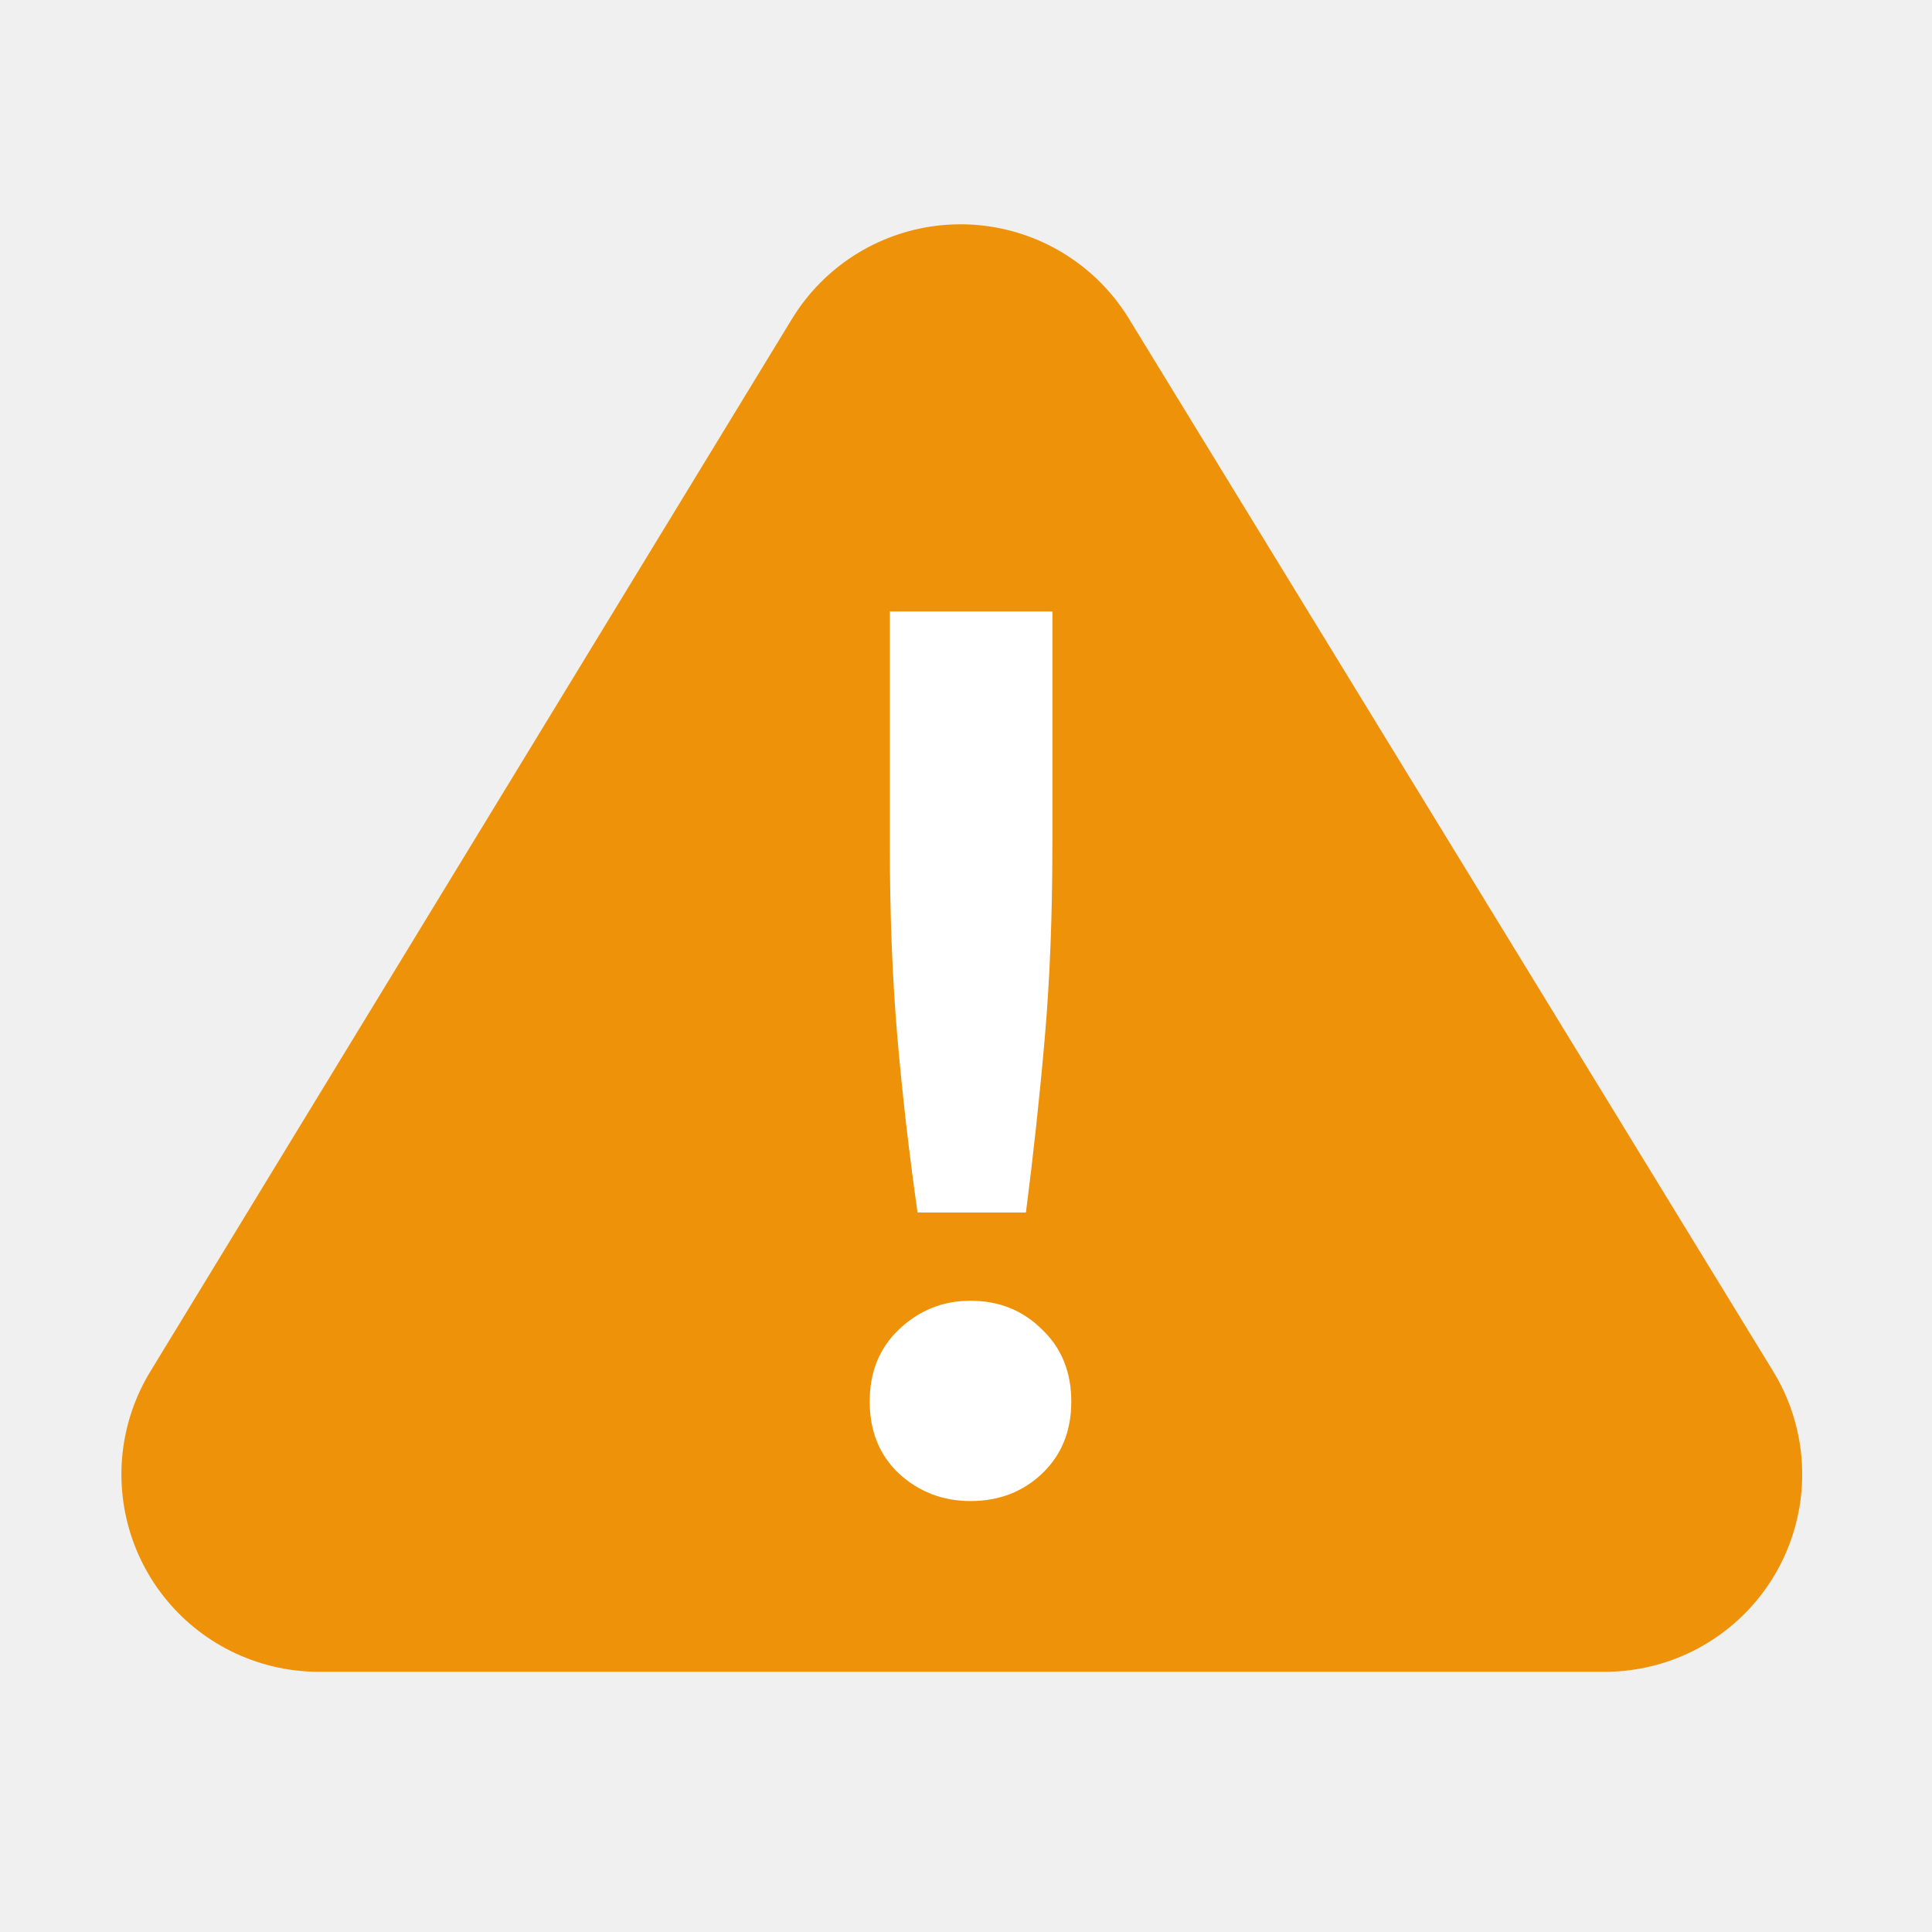
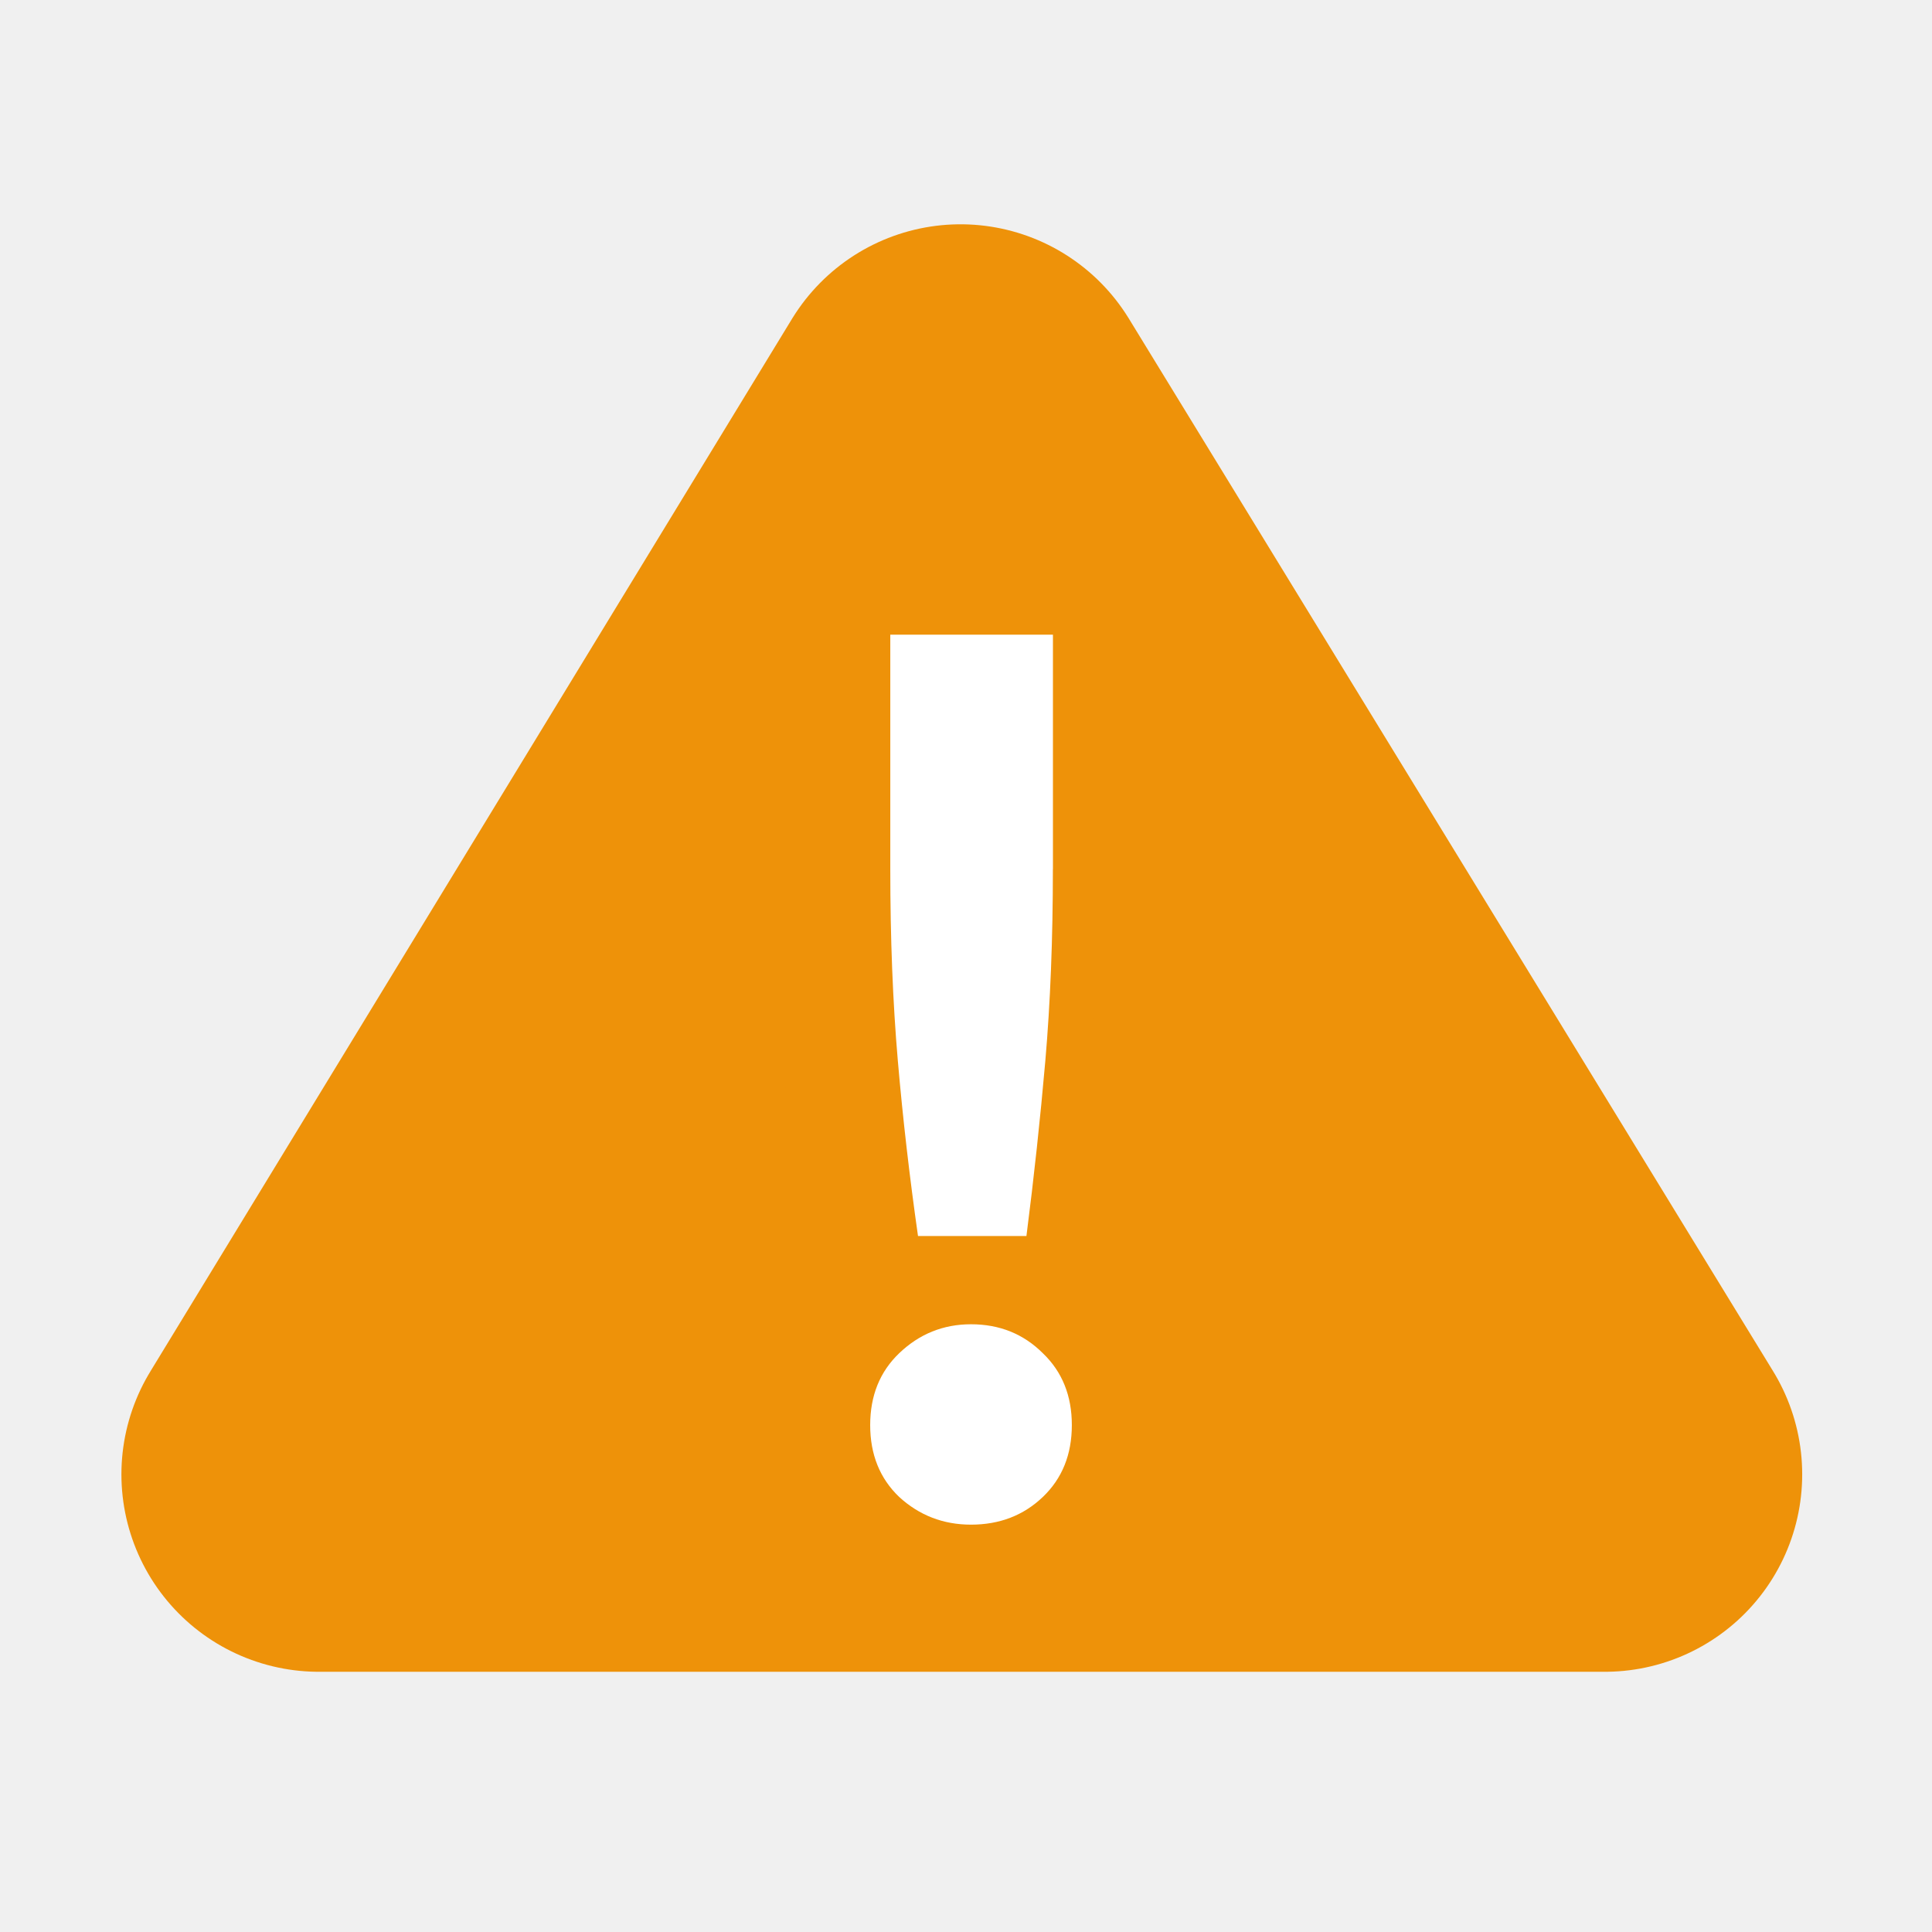
- <svg xmlns="http://www.w3.org/2000/svg" width="32" height="32" id="svg2" version="1.1">
-   <defs id="defs4" />
-   <g id="layer1" transform="translate(0,-1020.362)">
-     <path style="fill:#ee9209;fill-opacity:1;stroke:#ee9209;stroke-width:6.54;stroke-linecap:round;stroke-linejoin:round;stroke-miterlimit:4;stroke-opacity:1;stroke-dasharray:none" d="m 15.909,1027.347 -10.628,17.435 21.299,0 z" id="path2985" />
-     <g style="font-size:28.564px;font-style:normal;font-variant:normal;font-weight:500;font-stretch:normal;line-height:125%;letter-spacing:0px;word-spacing:0px;fill:#ffffff;fill-opacity:1;stroke:none;font-family:Ubuntu;-inkscape-font-specification:Ubuntu Medium" id="text3755" transform="matrix(0.7306256,0,0,0.7306256,0.6070554,282.4488)">
-       <path d="m 23.026,1029.15 c -6e-6,1.581 -0.057,3.028 -0.171,4.342 -0.114,1.314 -0.257,2.638 -0.428,3.97 l -2.457,0 c -0.19,-1.333 -0.343,-2.656 -0.457,-3.97 -0.114,-1.333 -0.171,-2.78 -0.171,-4.342 l 0,-5.313 3.685,0 0,5.313 m 0.428,12.597 c -7e-6,0.666 -0.219,1.209 -0.657,1.628 -0.438,0.419 -0.981,0.628 -1.628,0.628 -0.628,0 -1.171,-0.209 -1.628,-0.628 -0.438,-0.419 -0.657,-0.962 -0.657,-1.628 -2e-6,-0.666 0.219,-1.209 0.657,-1.628 0.457,-0.438 1,-0.657 1.628,-0.657 0.647,0 1.19,0.219 1.628,0.657 0.438,0.419 0.657,0.962 0.657,1.628" id="path3779" />
-     </g>
+ <svg xmlns="http://www.w3.org/2000/svg" width="32" height="32">
+   <g>
+     <path d="M15.909 6.985l-10.628 17.435h21.299z" fill="#ee9209" stroke="#ee9209" stroke-width="6.54" stroke-linecap="round" stroke-linejoin="round" />
+     <path d="M17.439 14.396c0 1.155-.042 2.213-.125 3.174-.084.961-.188 1.928-.313 2.902h-1.796c-.139-.974-.251-1.942-.334-2.902-.084-.974-.125-2.032-.125-3.174v-3.884h2.694v3.884m.313 9.208c0 .487-.16.884-.48 1.19-.32.306-.717.459-1.19.459-.459 0-.856-.153-1.19-.459-.32-.306-.48-.703-.48-1.19s.16-.884.48-1.19c.334-.32.731-.48 1.19-.48.473 0 .87.16 1.19.48.32.306.48.703.48 1.19" style="line-height:125%;-inkscape-font-specification:Ubuntu Medium" font-size="28.564" font-weight="500" letter-spacing="0" word-spacing="0" fill="#fff" font-family="Ubuntu" />
  </g>
</svg>
